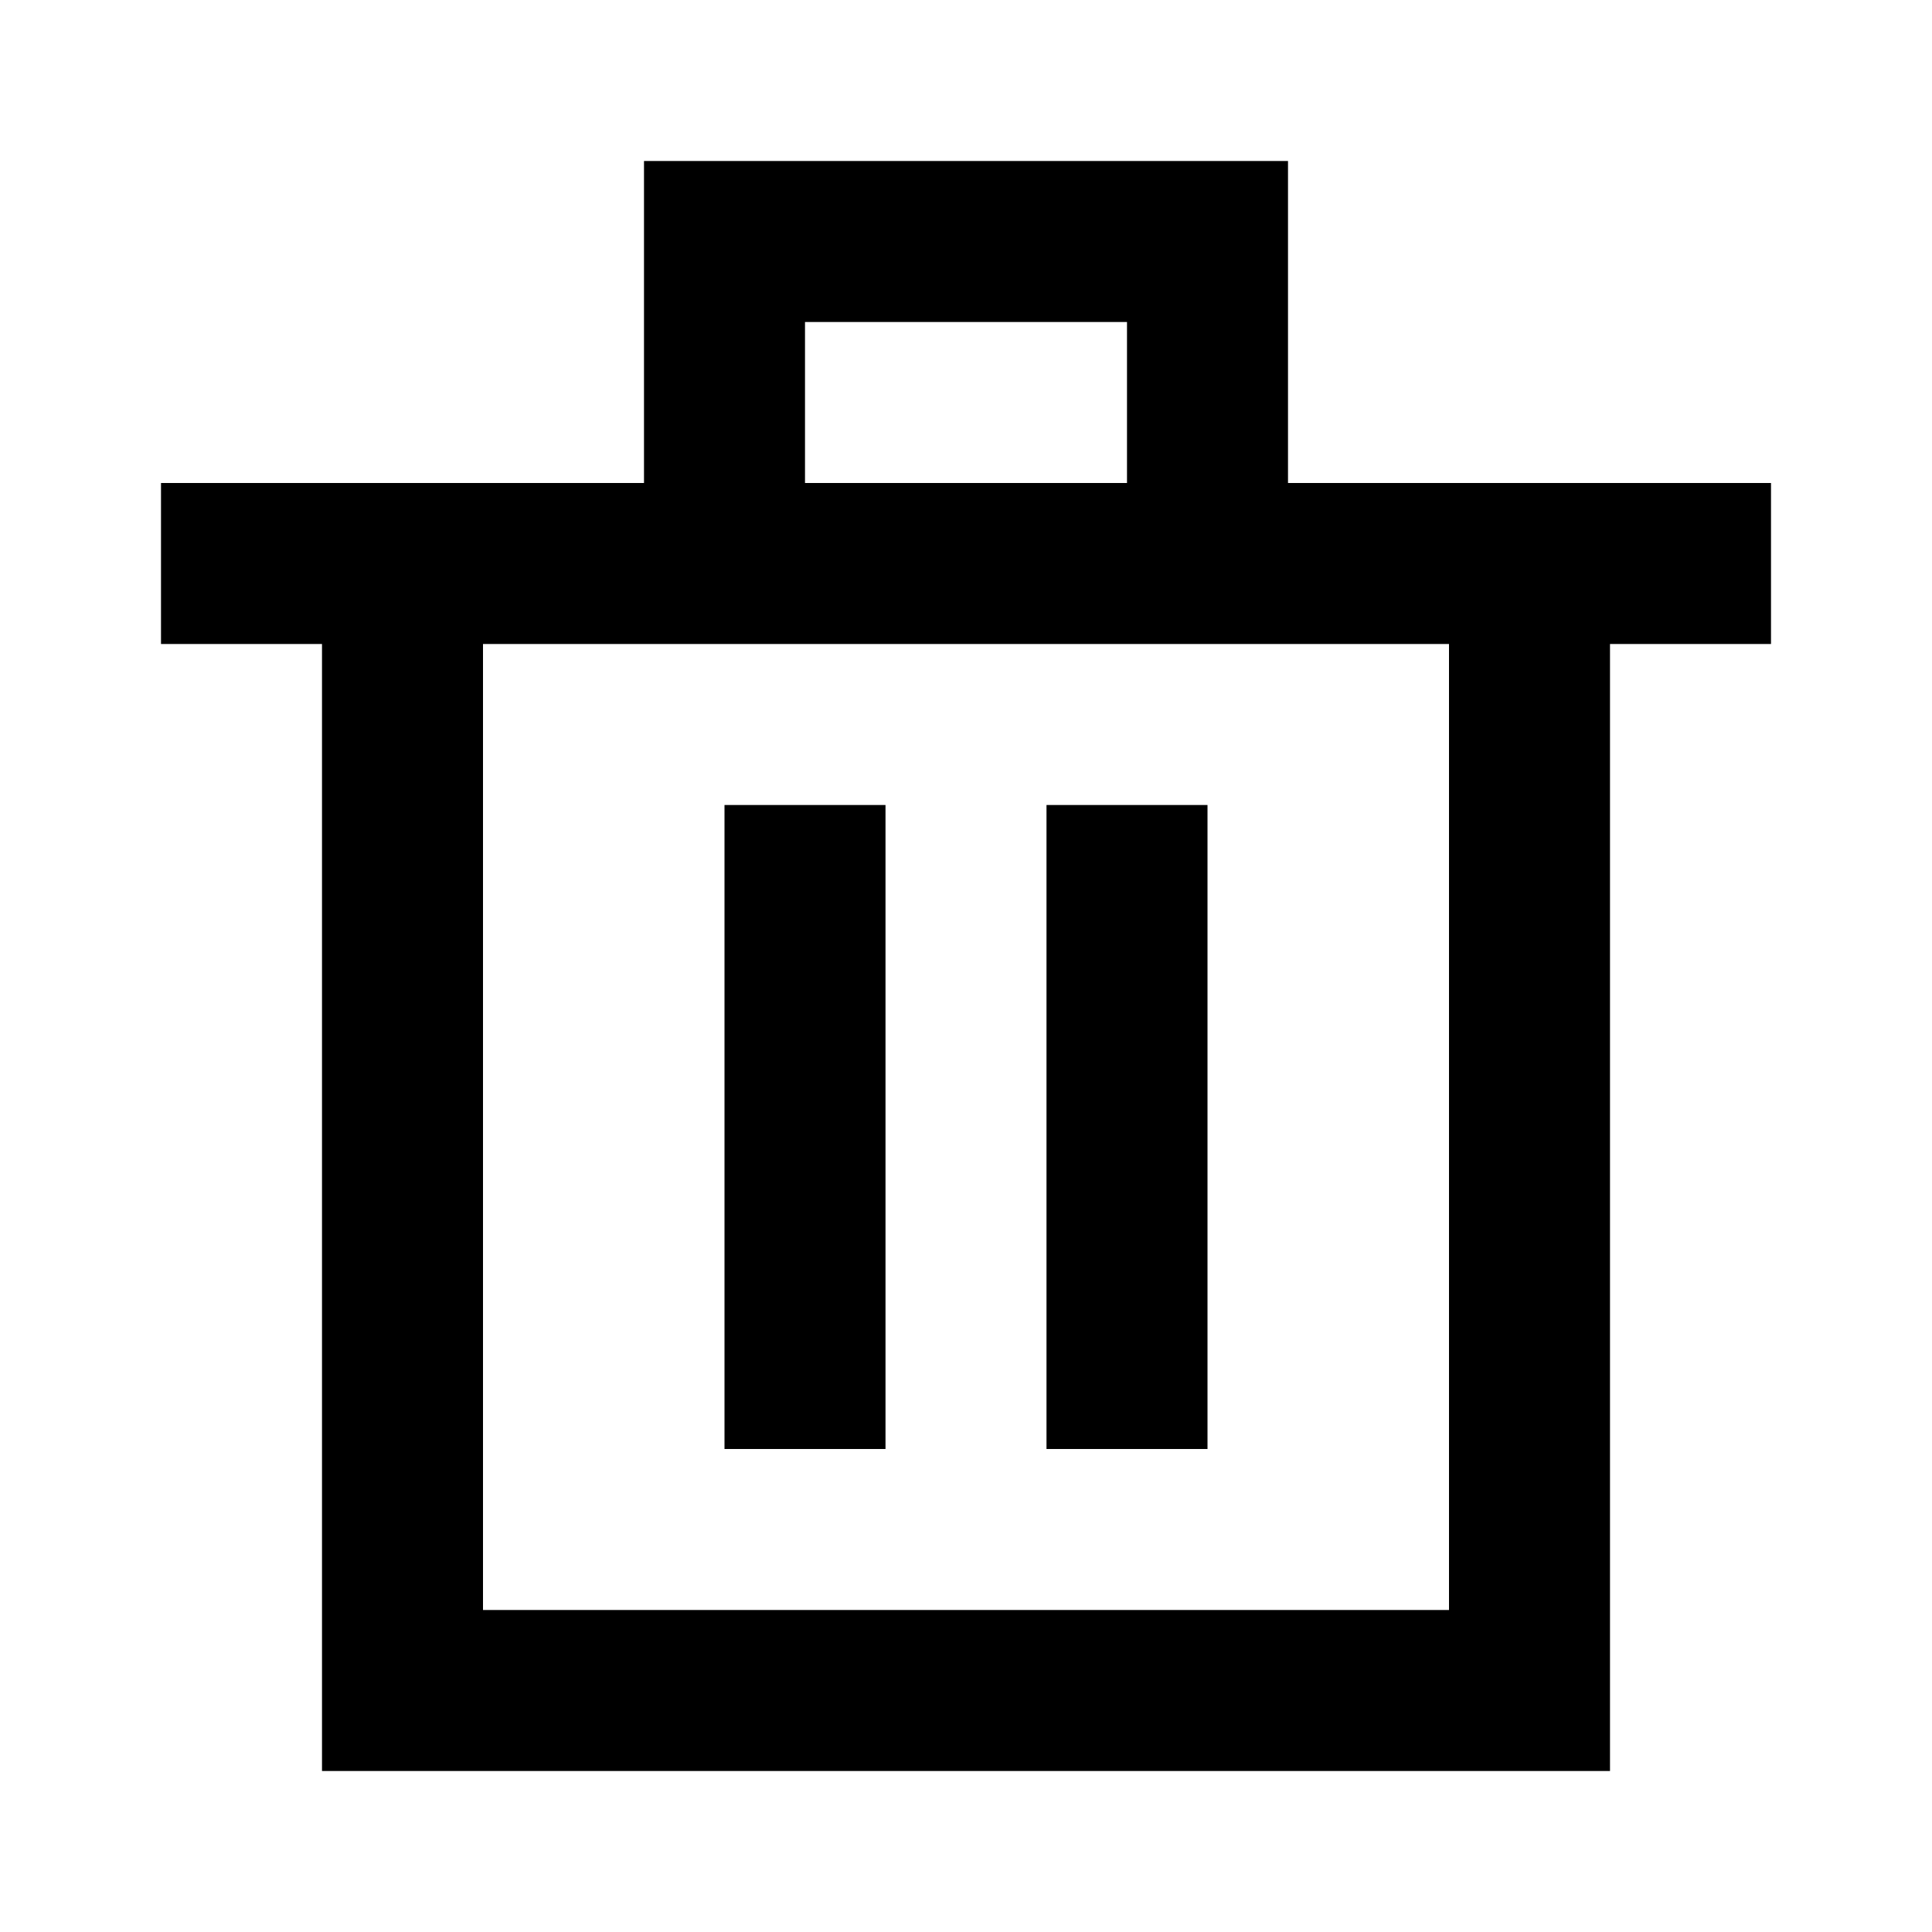
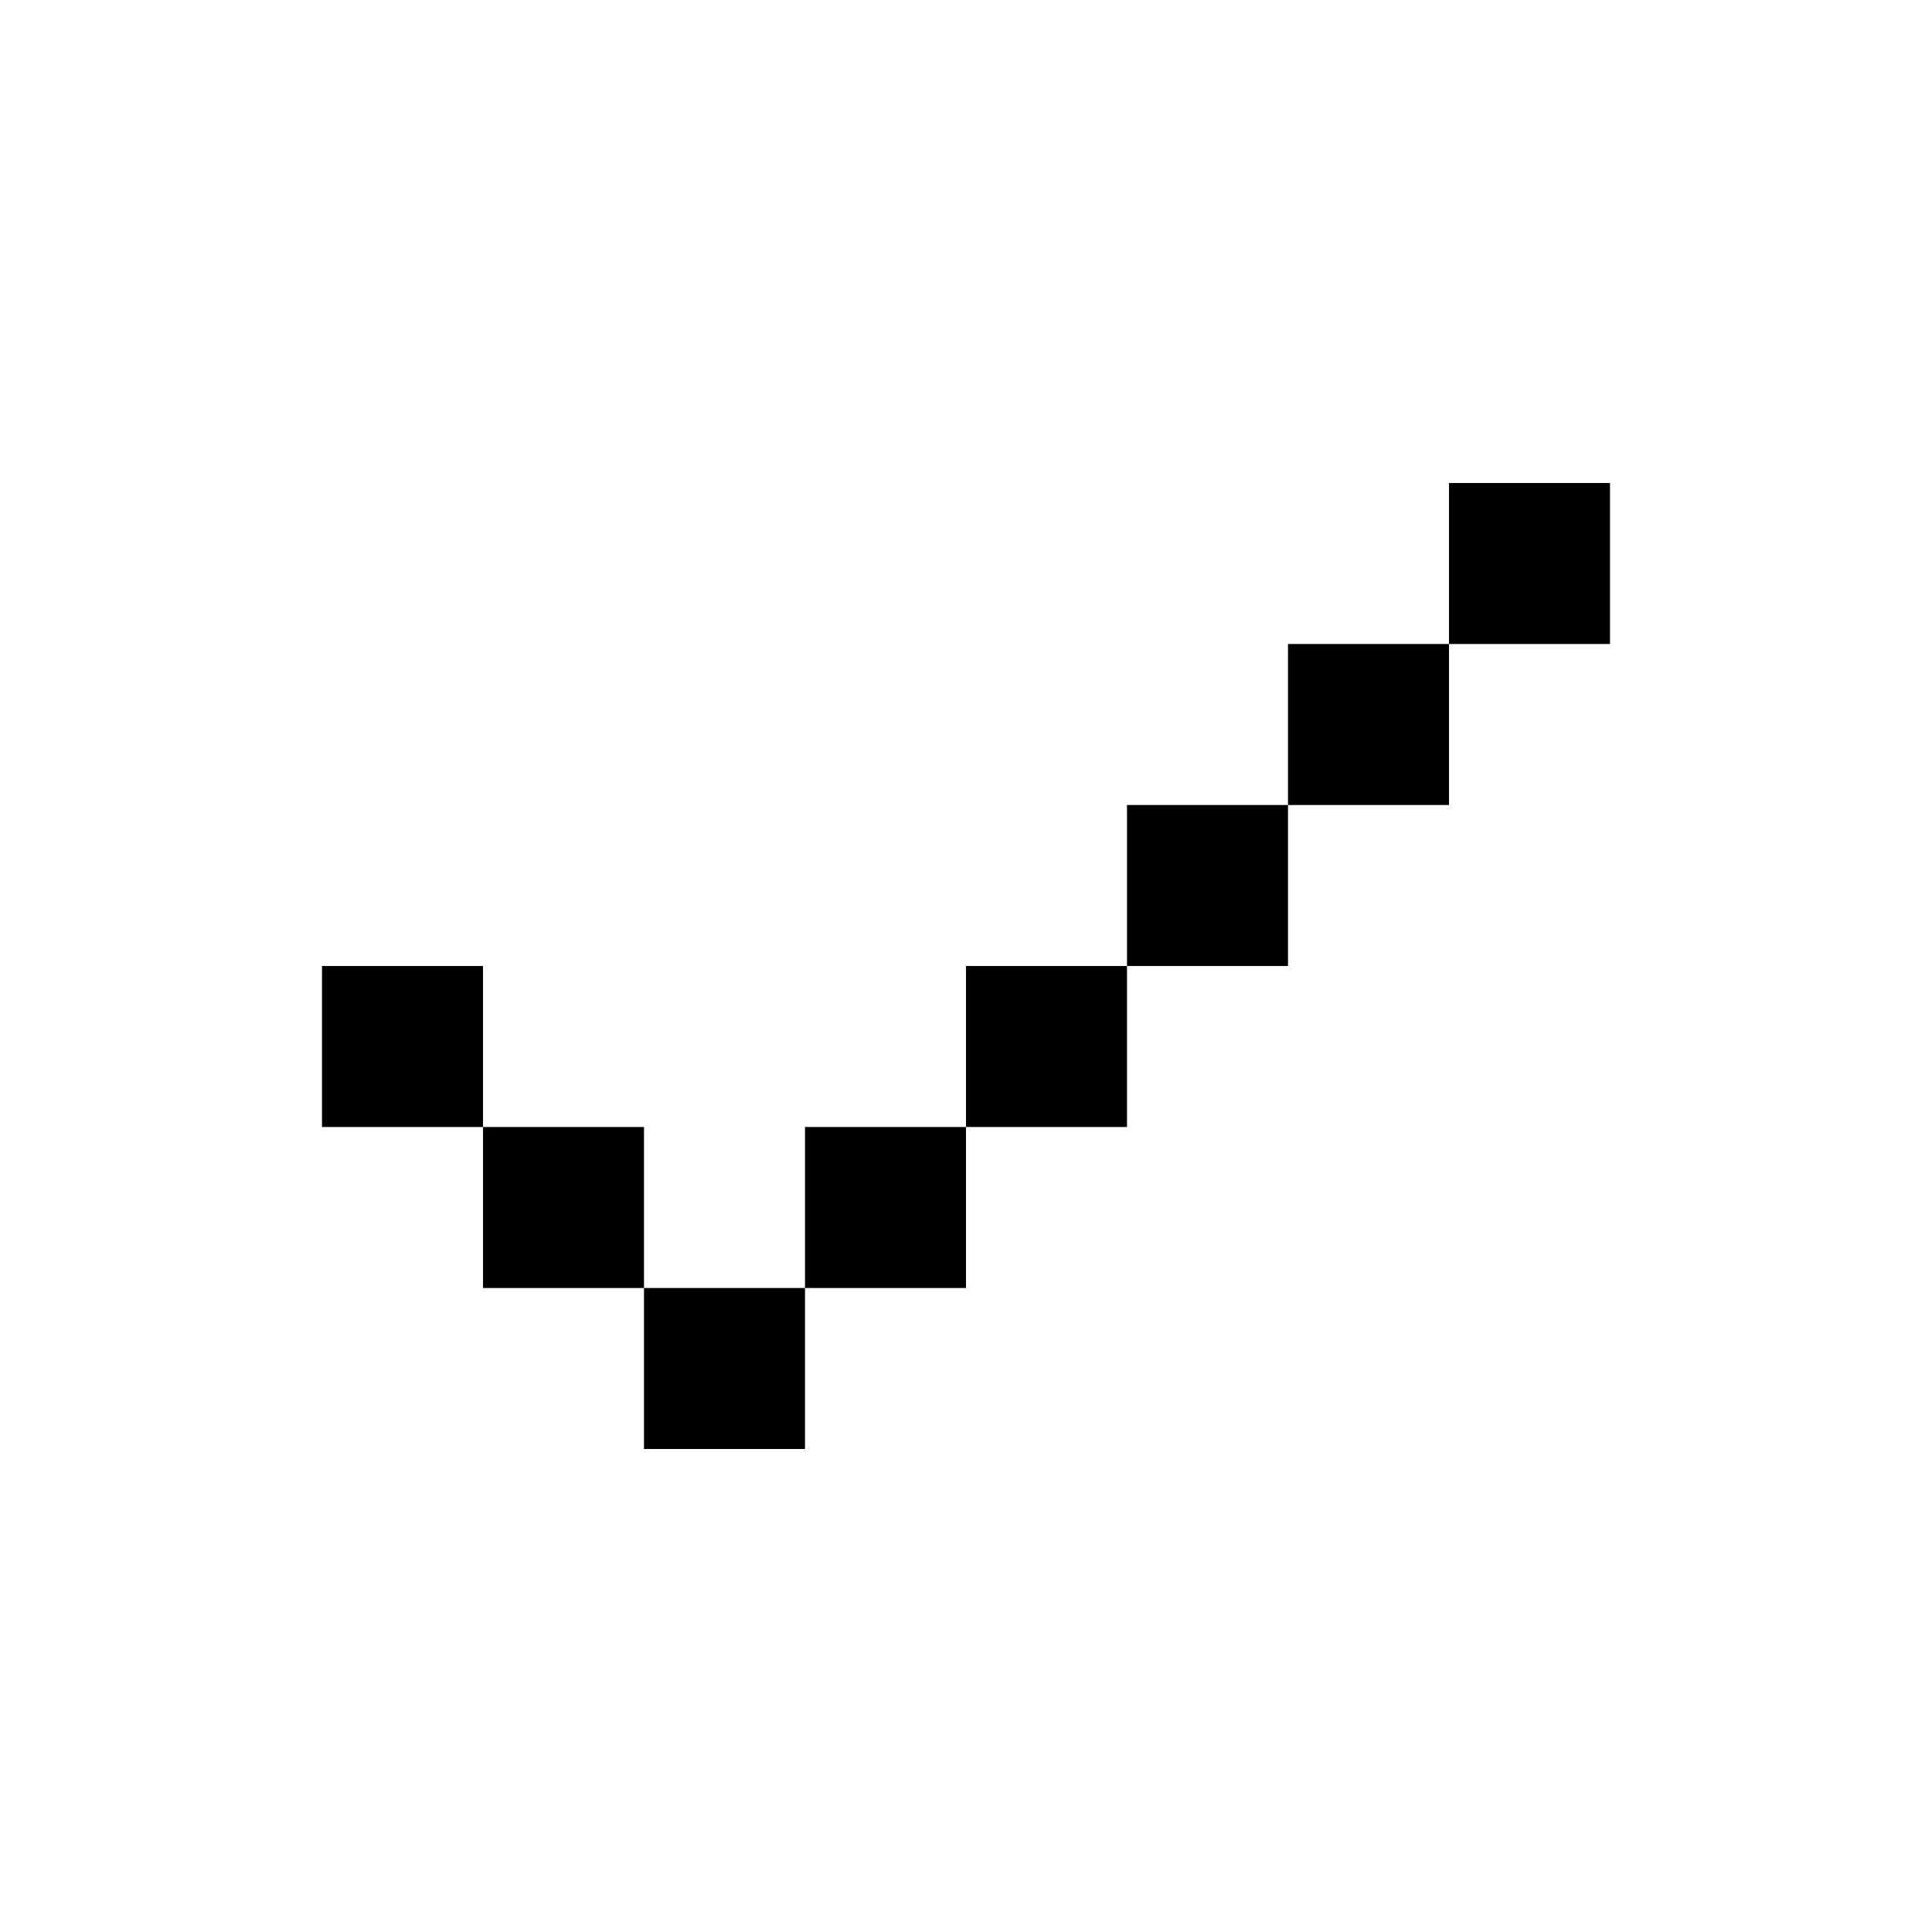
<svg xmlns="http://www.w3.org/2000/svg" width="800px" height="800px" viewBox="0 0 24 24" fill="none">
-   <path d="M16 2v4h6v2h-2v14H4V8H2V6h6V2h8zm-2 2h-4v2h4V4zm0 4H6v12h12V8h-4zm-5 2h2v8H9v-8zm6 0h-2v8h2v-8z" fill="#000000" />
+   <path d="M18 6h2v2h-2V6zm-2 4V8h2v2h-2zm-2 2v-2h2v2h-2zm-2 2h2v-2h-2v2zm-2 2h2v-2h-2v2zm-2 0v2h2v-2H8zm-2-2h2v2H6v-2zm0 0H4v-2h2v2z" fill="#000000" />
</svg>
